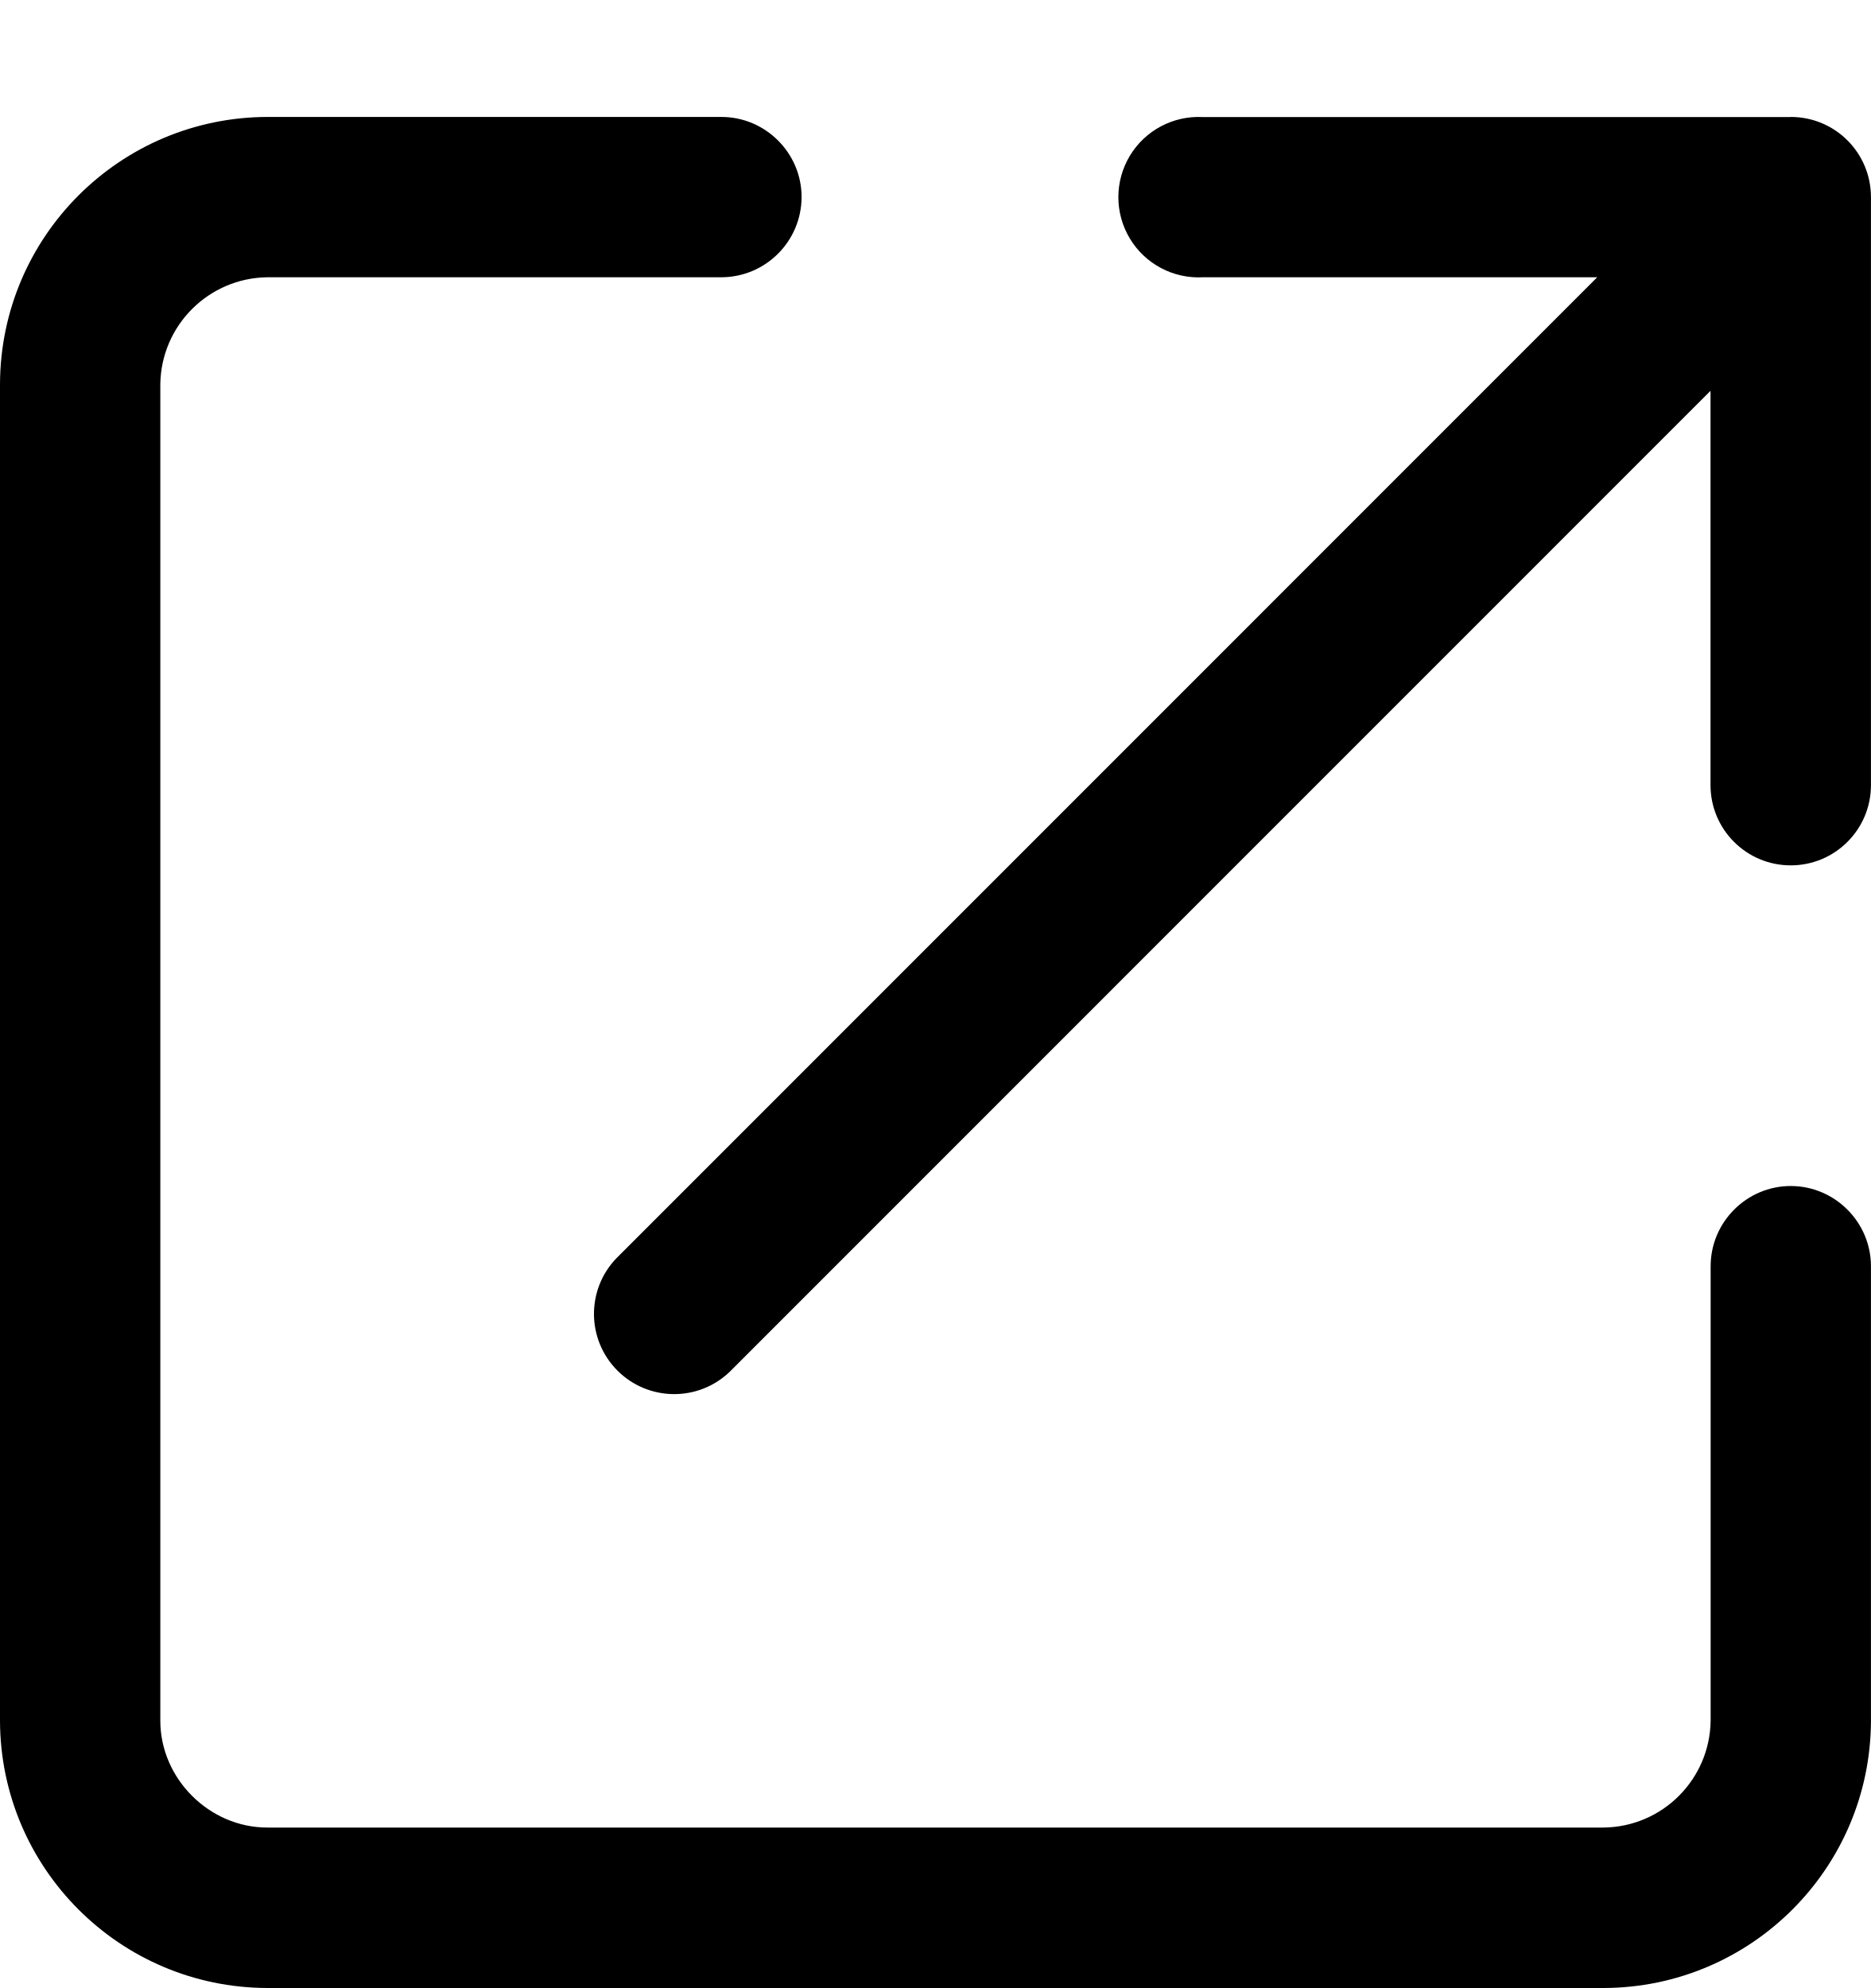
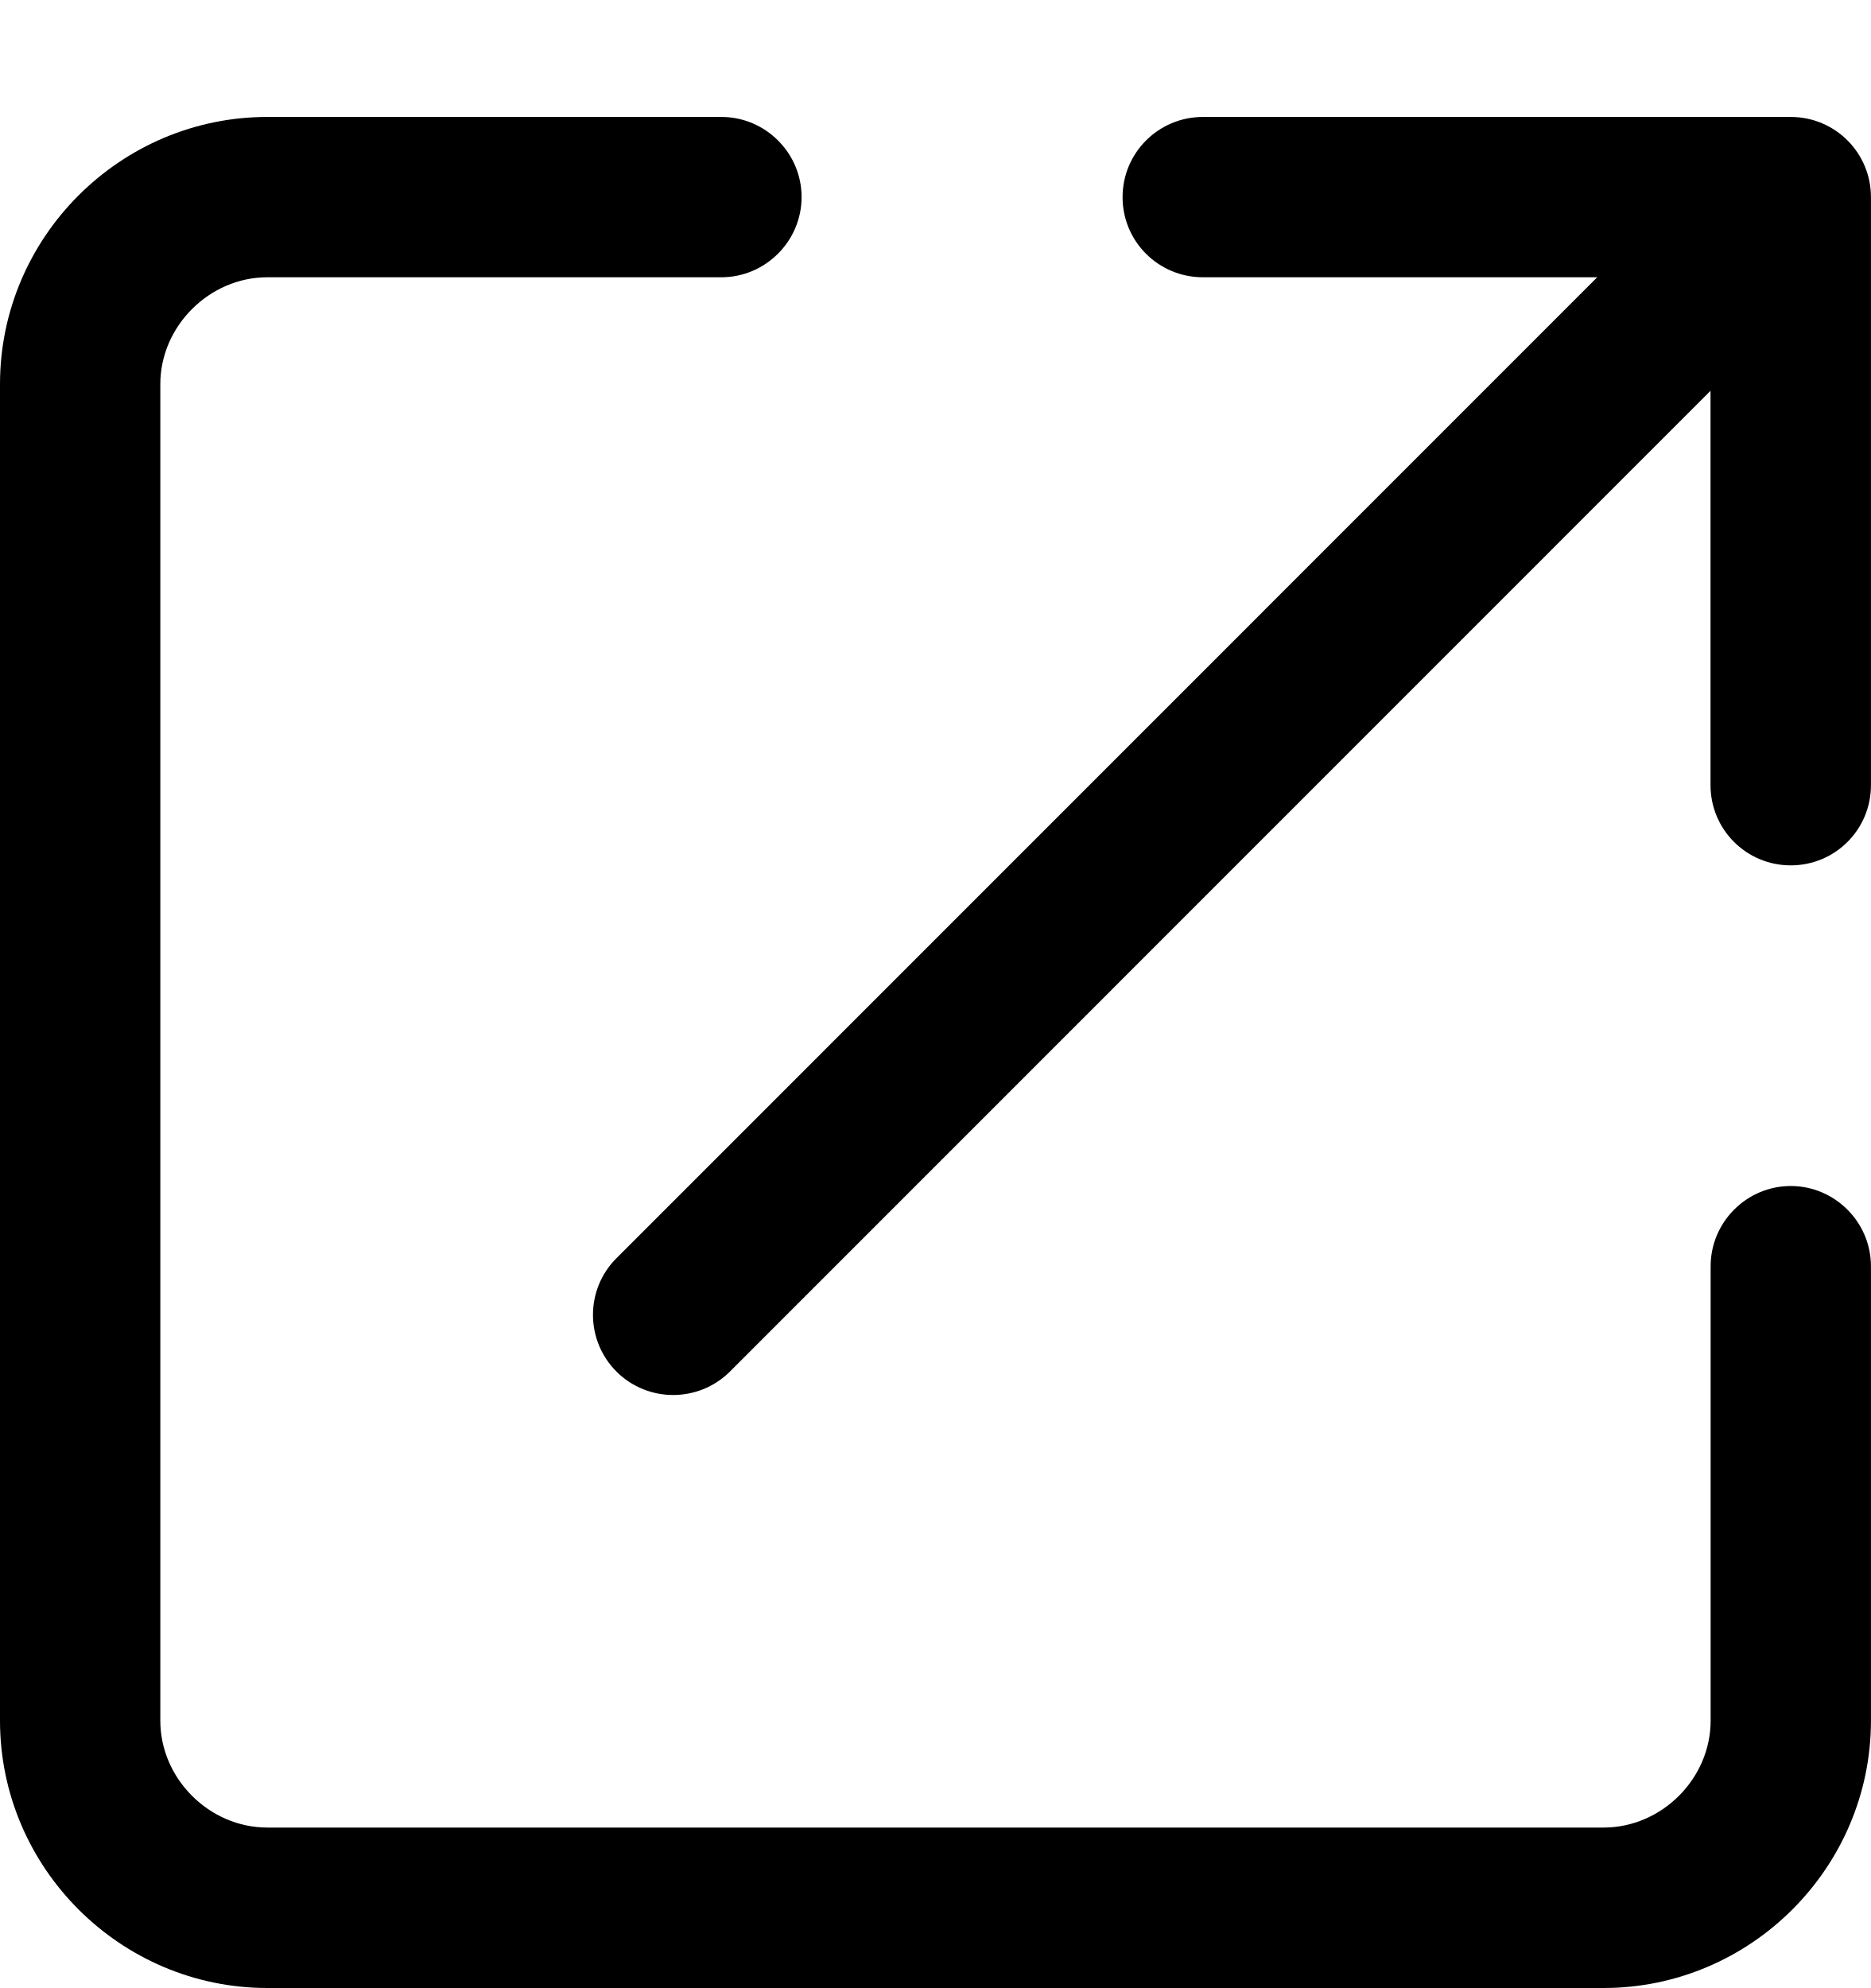
- <svg xmlns="http://www.w3.org/2000/svg" viewBox="0 0 16 17">
-   <path d="M15.314 1c.38 0 .686.307.686.686v5.028a.685.685 0 1 1-1.372 0V3.342l-8.386 8.387a.686.686 0 0 1-.97-.97l8.387-8.388h-3.372a.686.686 0 1 1 0-1.37h5.027zm0 9.142c.377 0 .686.309.686.686v3.886A2.292 2.292 0 0 1 13.714 17H2.286A2.292 2.292 0 0 1 0 14.714V3.285A2.292 2.292 0 0 1 2.286 1h3.883c.377 0 .686.308.686.685a.688.688 0 0 1-.686.686H2.286a.927.927 0 0 0-.915.914v11.429c0 .496.419.914.915.914h11.428a.926.926 0 0 0 .915-.914v-3.886c0-.377.308-.686.685-.686z" />
+ <svg xmlns="http://www.w3.org/2000/svg" width="16px" height="17px" viewBox="0 0 16 17" version="1.1">
+   <defs />
+   <g id="Icons" stroke="none" stroke-width="1" fill="none" fill-rule="evenodd">
+     <g id="Web" transform="translate(-529, -629)" fill="#000000">
+       <g id="app/share-stroke" transform="translate(529, 630)">
+         <path d="M15.314,5.71428571e-05 C15.694,5.71428571e-05 16,0.307 16,0.686 L16,5.714 C16,6.094 15.694,6.4 15.314,6.4 C14.935,6.4 14.628,6.094 14.628,5.714 L14.628,2.342 L6.242,10.729 C6.107,10.863 5.932,10.929 5.756,10.929 C5.582,10.929 5.406,10.863 5.272,10.729 C5.004,10.461 5.004,10.026 5.272,9.759 L13.659,1.371 L10.287,1.371 C9.907,1.371 9.6,1.065 9.6,0.686 C9.6,0.307 9.907,5.71428571e-05 10.287,5.71428571e-05 L15.314,5.71428571e-05 Z M15.314,9.142 C15.691,9.142 16,9.451 16,9.828 L16,13.714 C16,14.971 14.971,16 13.714,16 L2.286,16 C1.029,16 0,14.971 0,13.714 L0,2.285 C0,1.028 1.029,-0 2.286,-0 L6.169,-0 C6.546,-0 6.855,0.308 6.855,0.685 C6.855,1.062 6.546,1.371 6.169,1.371 L2.286,1.371 C1.79,1.371 1.371,1.79 1.371,2.285 L1.371,13.714 C1.371,14.21 1.79,14.628 2.286,14.628 L13.714,14.628 C14.21,14.628 14.629,14.21 14.629,13.714 L14.629,9.828 C14.629,9.451 14.937,9.142 15.314,9.142 Z" id="Combined-Shape" />
+       </g>
+     </g>
+   </g>
</svg>
